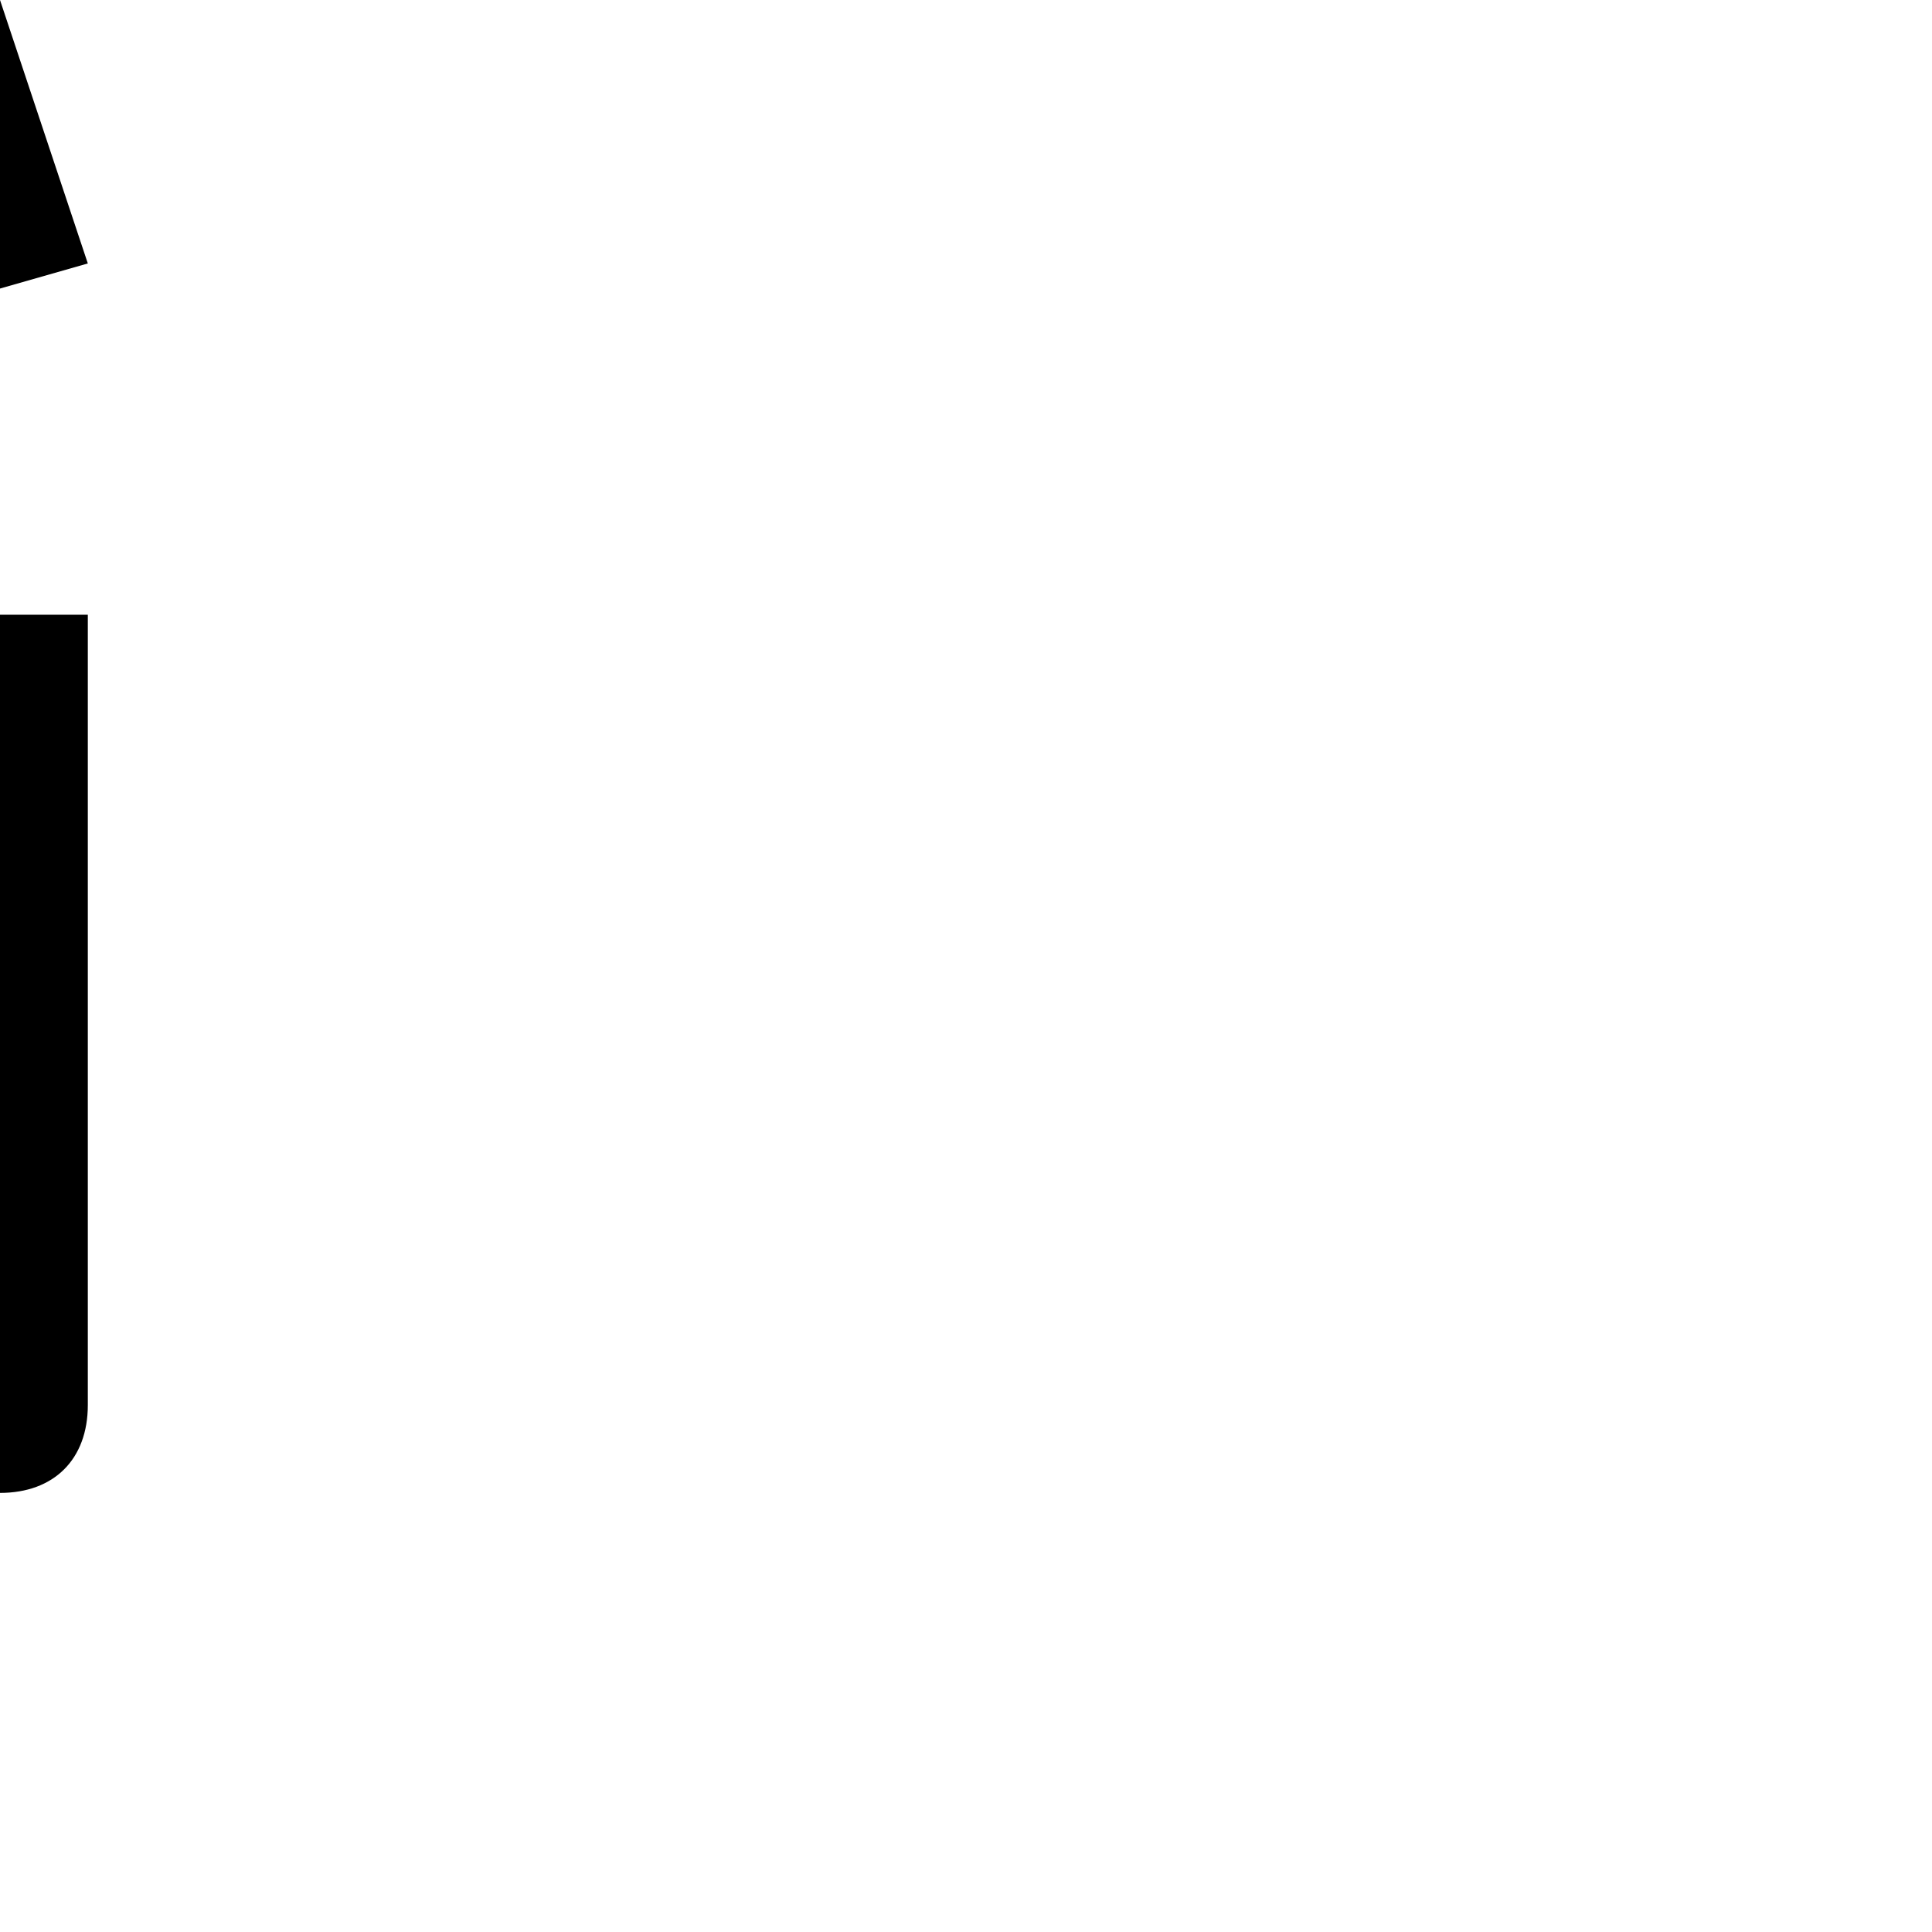
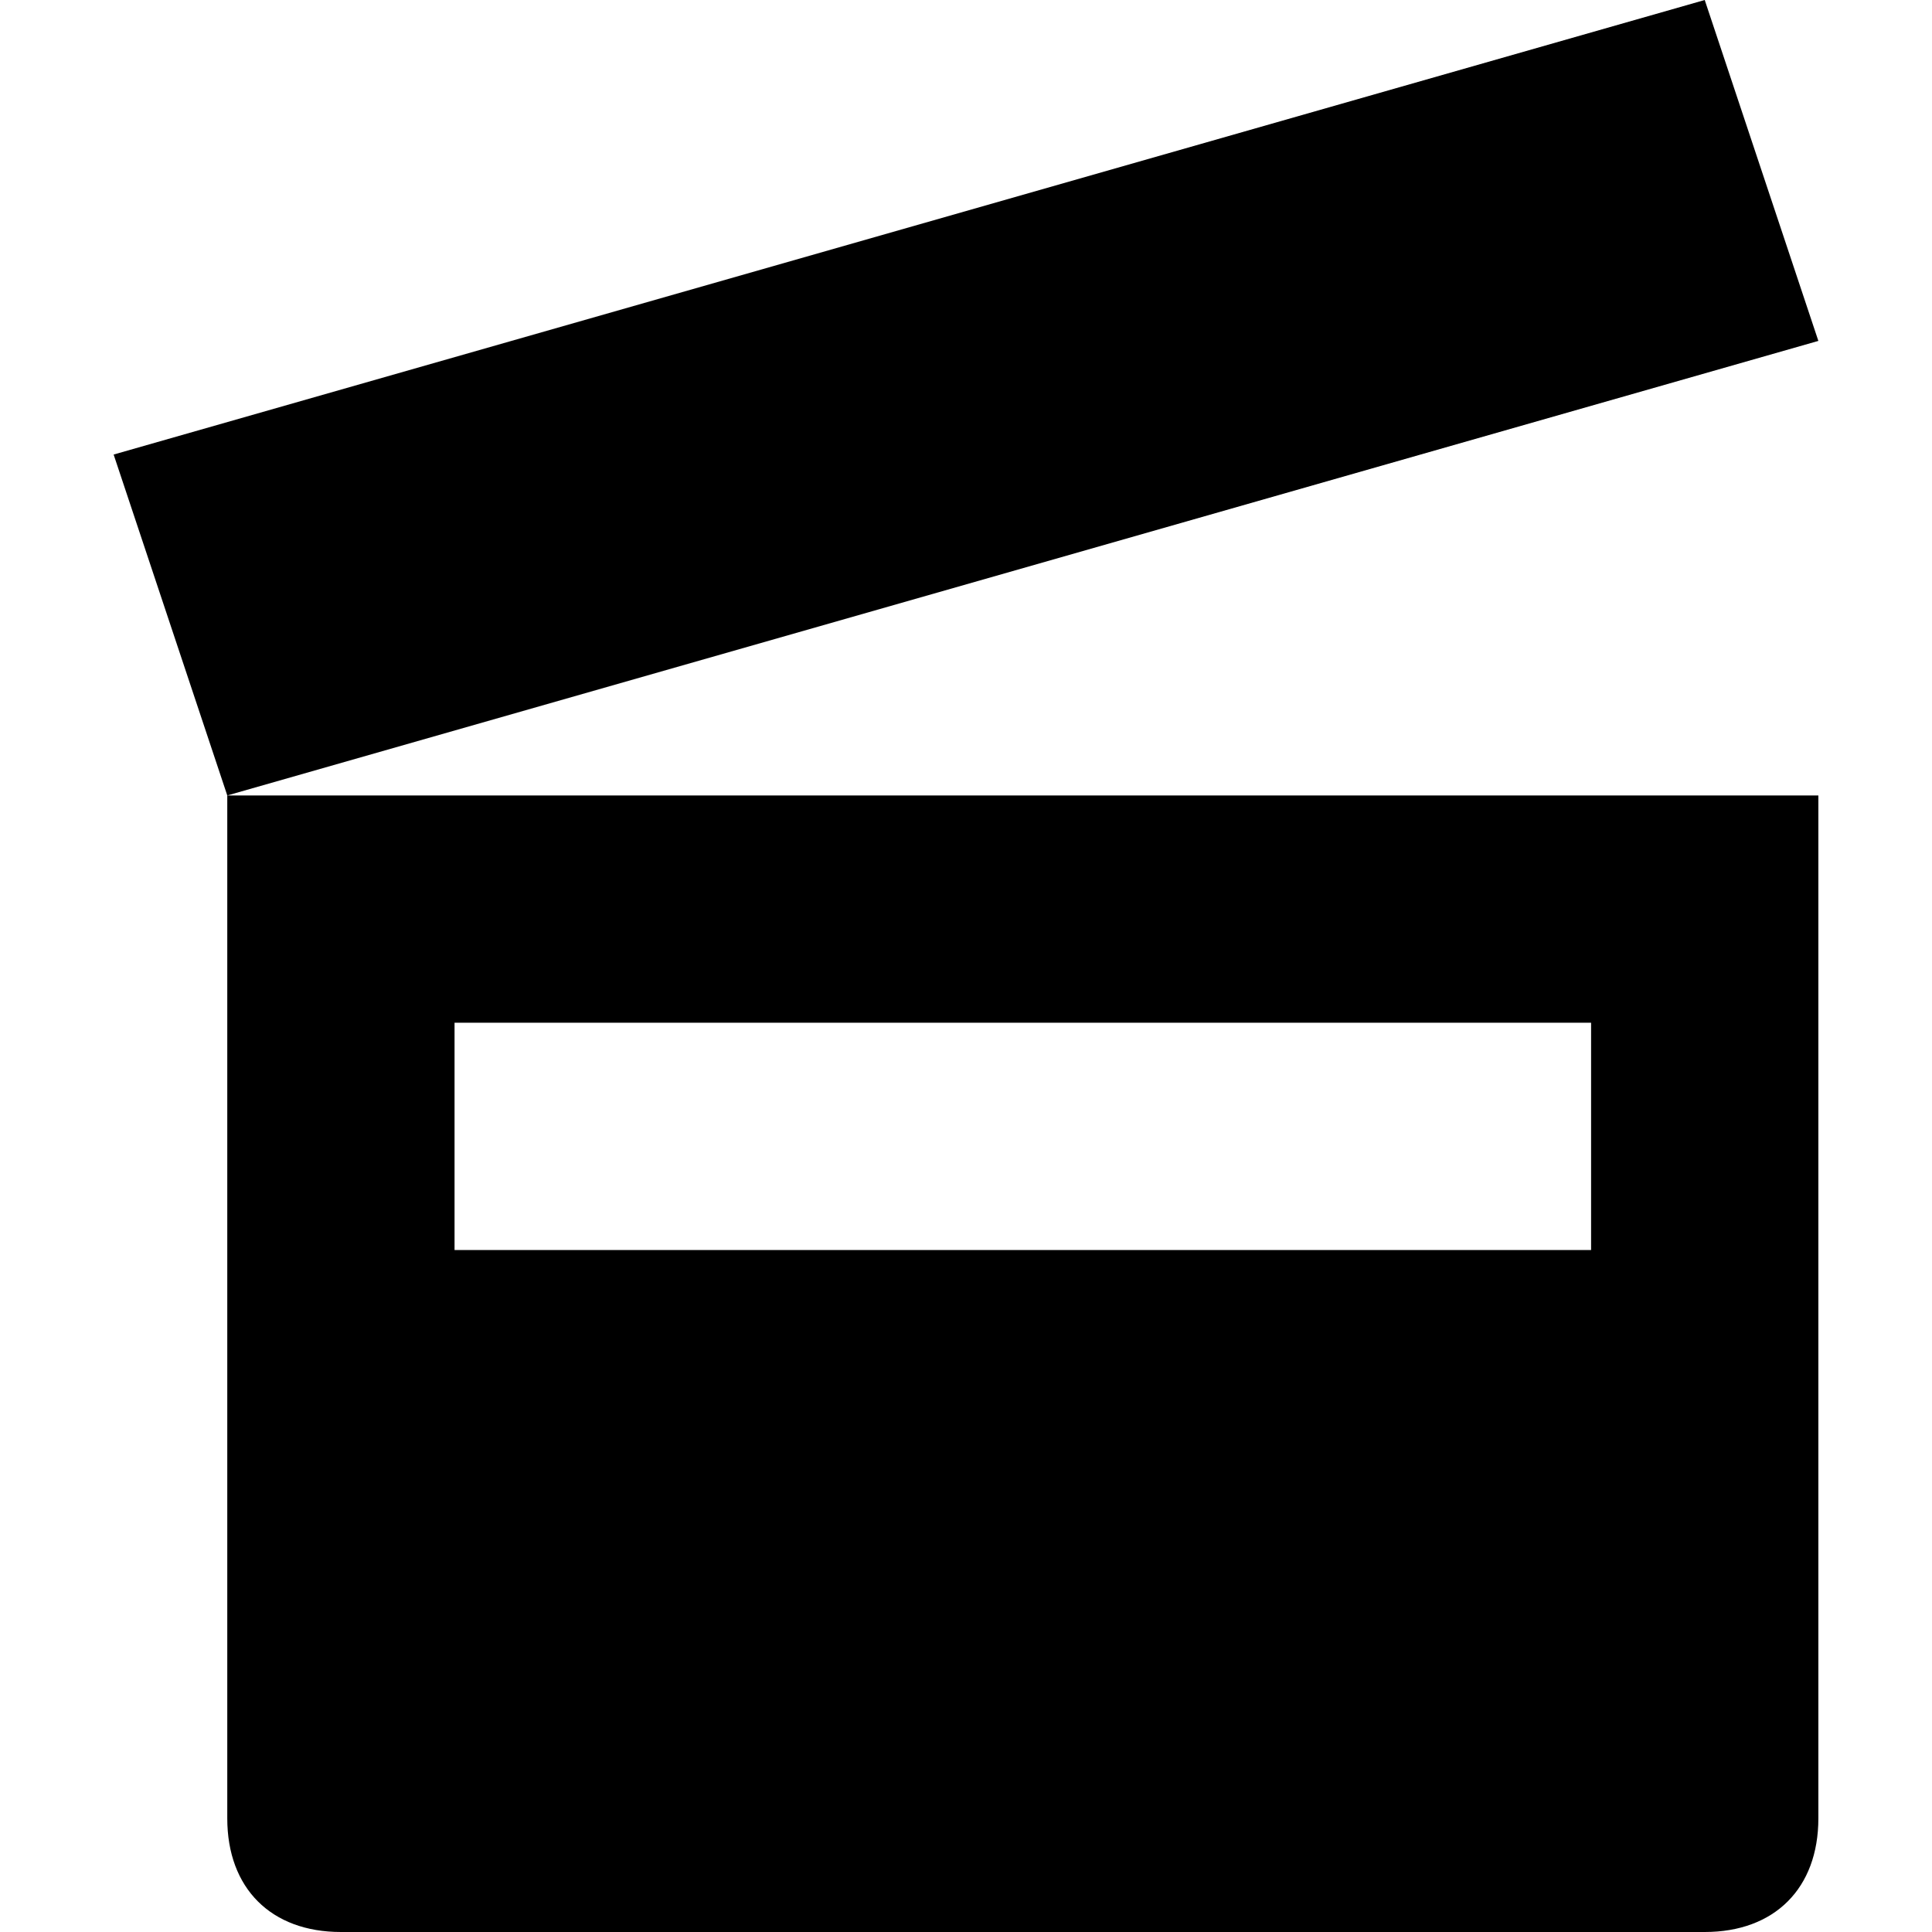
- <svg xmlns="http://www.w3.org/2000/svg" version="1.1" width="11" height="11" id="svg4764">
+ <svg xmlns="http://www.w3.org/2000/svg" version="1.1" width="11" height="11" id="svg4764" viewBox="0 0 11 11">
  <defs id="defs4766" />
-   <path d="m 0,0 -7,2 0.5,1.5 7,-2 -0.5,-1.5 z m -6.5,3.5 0,4.5 c 0,0.308 0.192,0.5 0.5,0.5 l 6,0 c 0.308,0 0.5,-0.192 0.5,-0.5 l 0,-4.5 -7,0 z m 1,1 5,0 0,1 -5,0 0,-1 z" id="rect7568-8-4-7-5" style="color:#000000;fill:#000000;fill-opacity:1;fill-rule:nonzero;stroke:none;stroke-width:2;marker:none;visibility:visible;display:inline;overflow:visible;enable-background:accumulate" />
+   <path d="M 9.706,0 0.647,2.588 1.294,4.529 10.353,1.941 9.706,0 Z m -8.412,4.529 0,5.824 C 1.294,10.751 1.543,11 1.941,11 l 7.765,0 c 0.398,0 0.647,-0.249 0.647,-0.647 l 0,-5.824 -9.059,0 z m 1.294,1.294 6.471,0 0,1.294 -6.471,0 0,-1.294 z" id="rect7568-8-4-7-5" style="color:#000000;display:inline;overflow:visible;visibility:visible;fill:#000000;fill-opacity:1;fill-rule:nonzero;stroke:none;stroke-width:2.588;marker:none;enable-background:accumulate" />
</svg>
